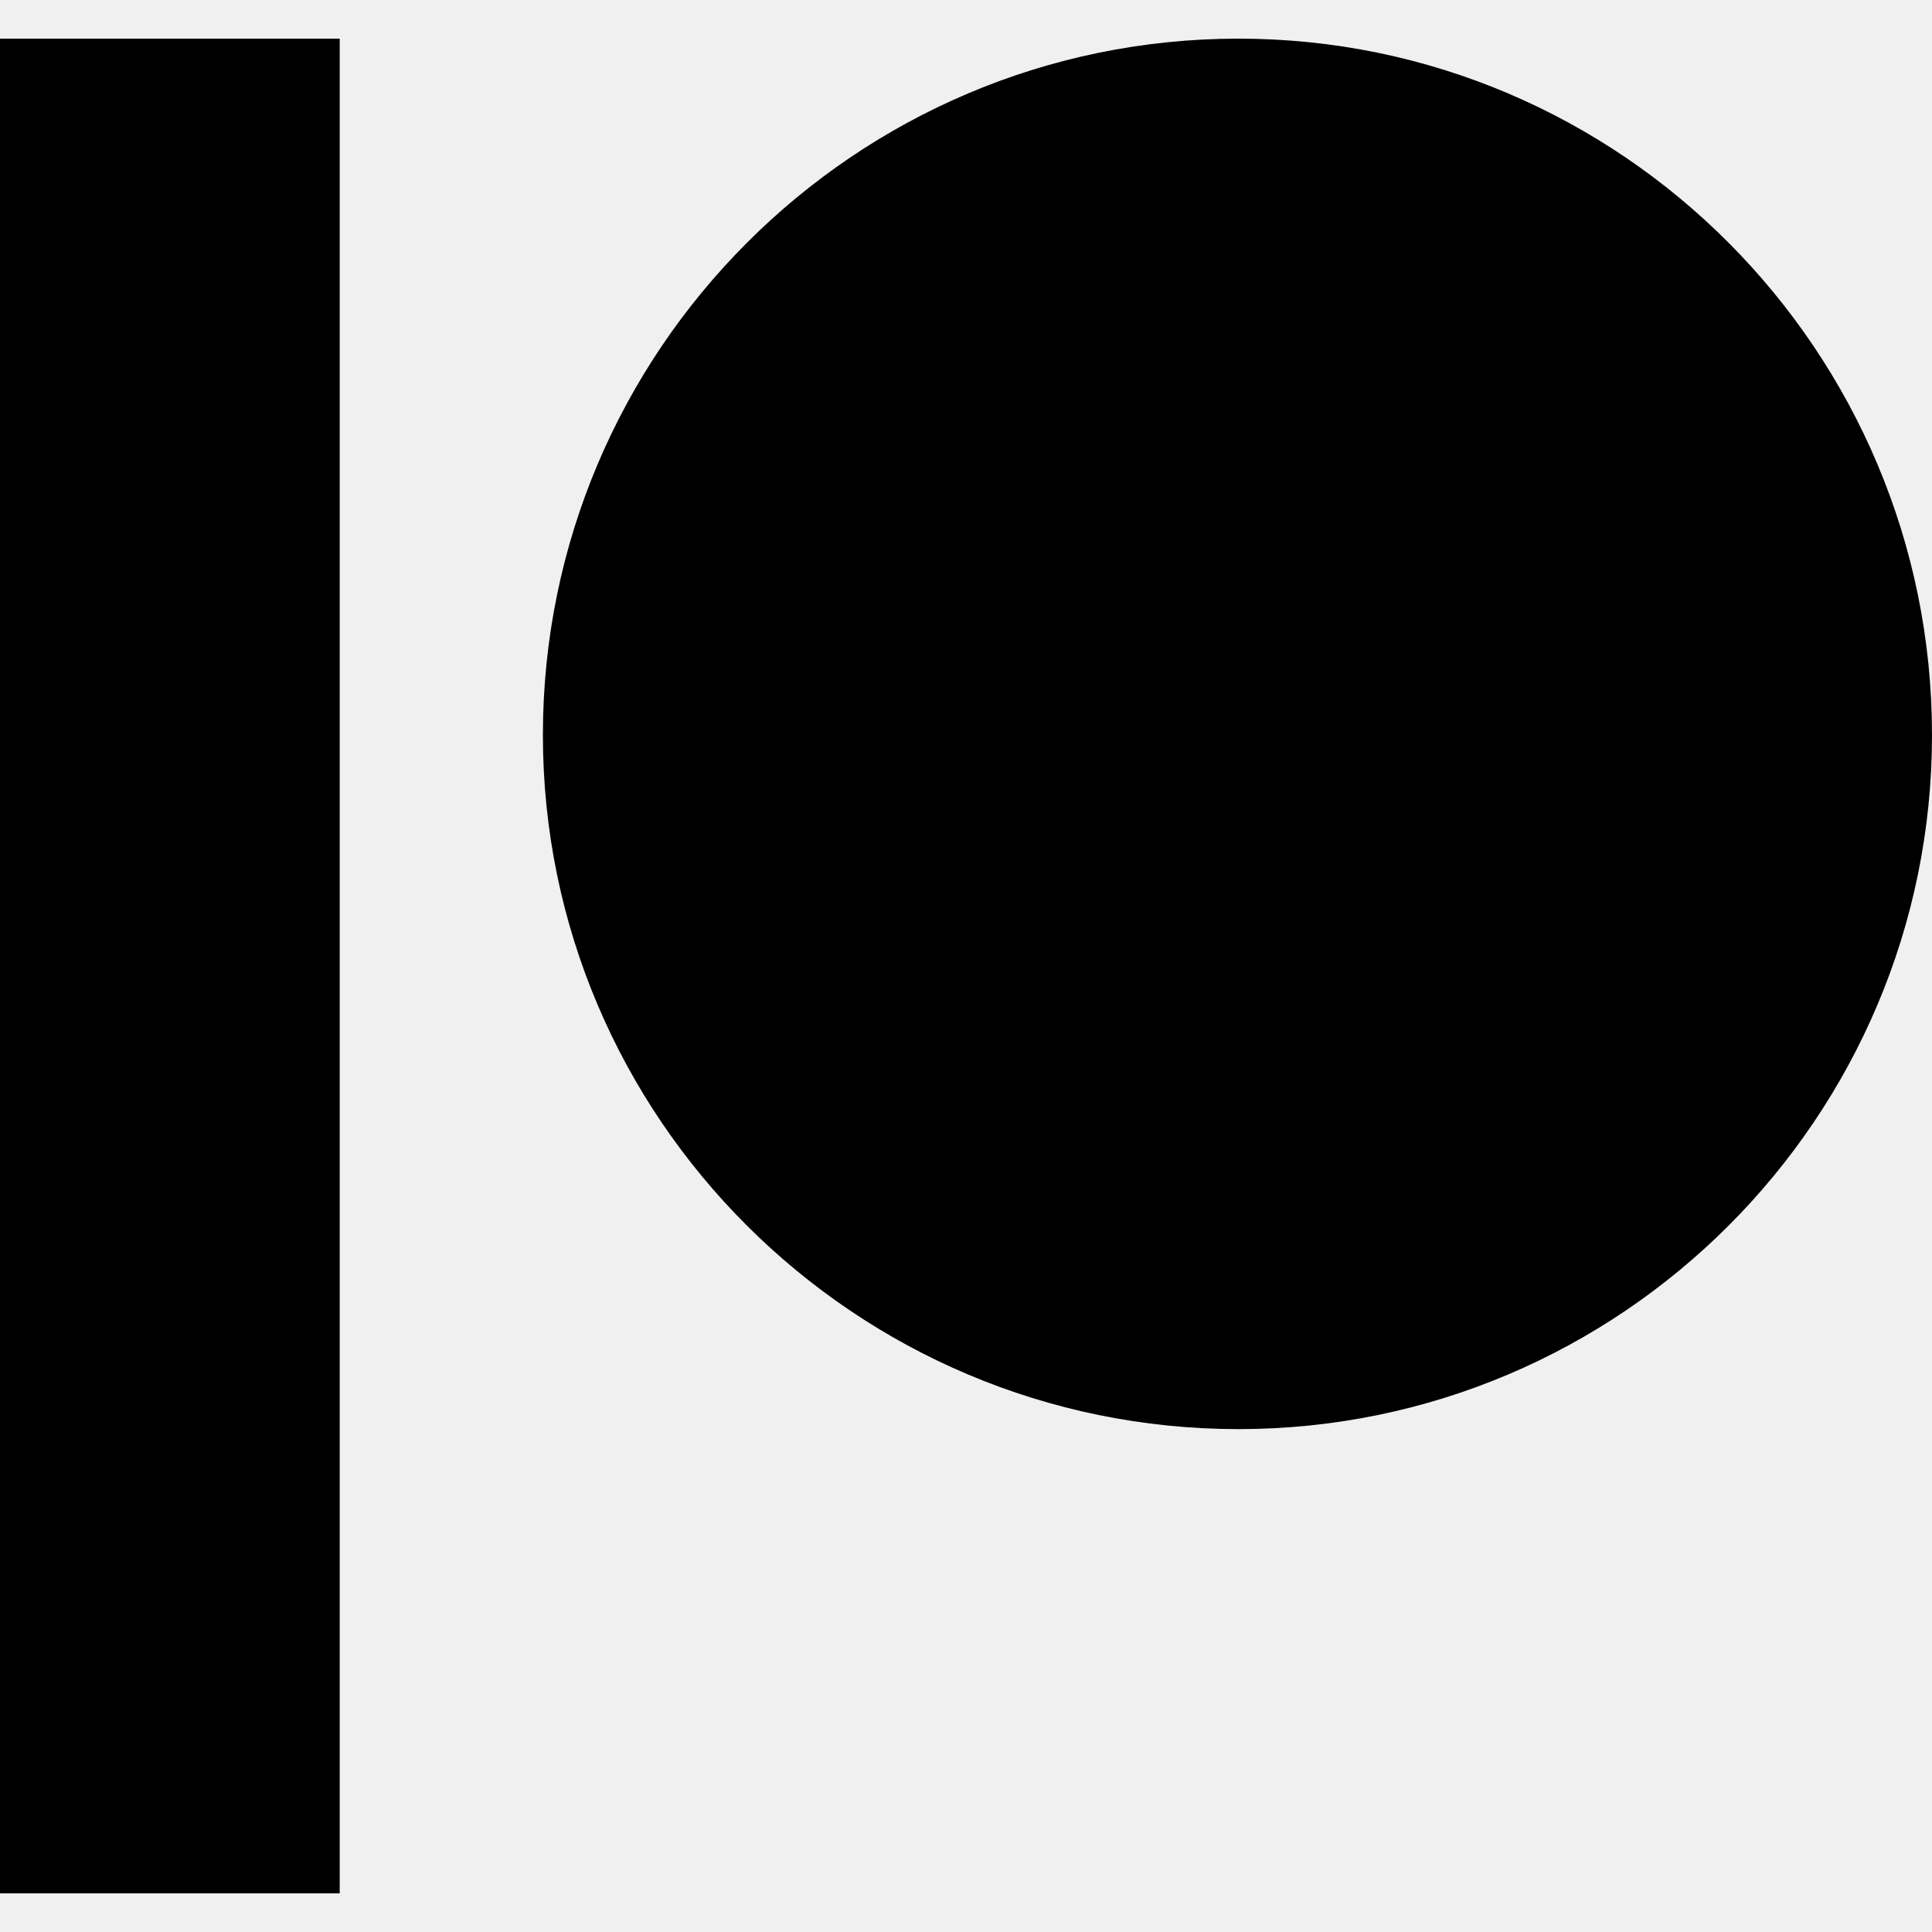
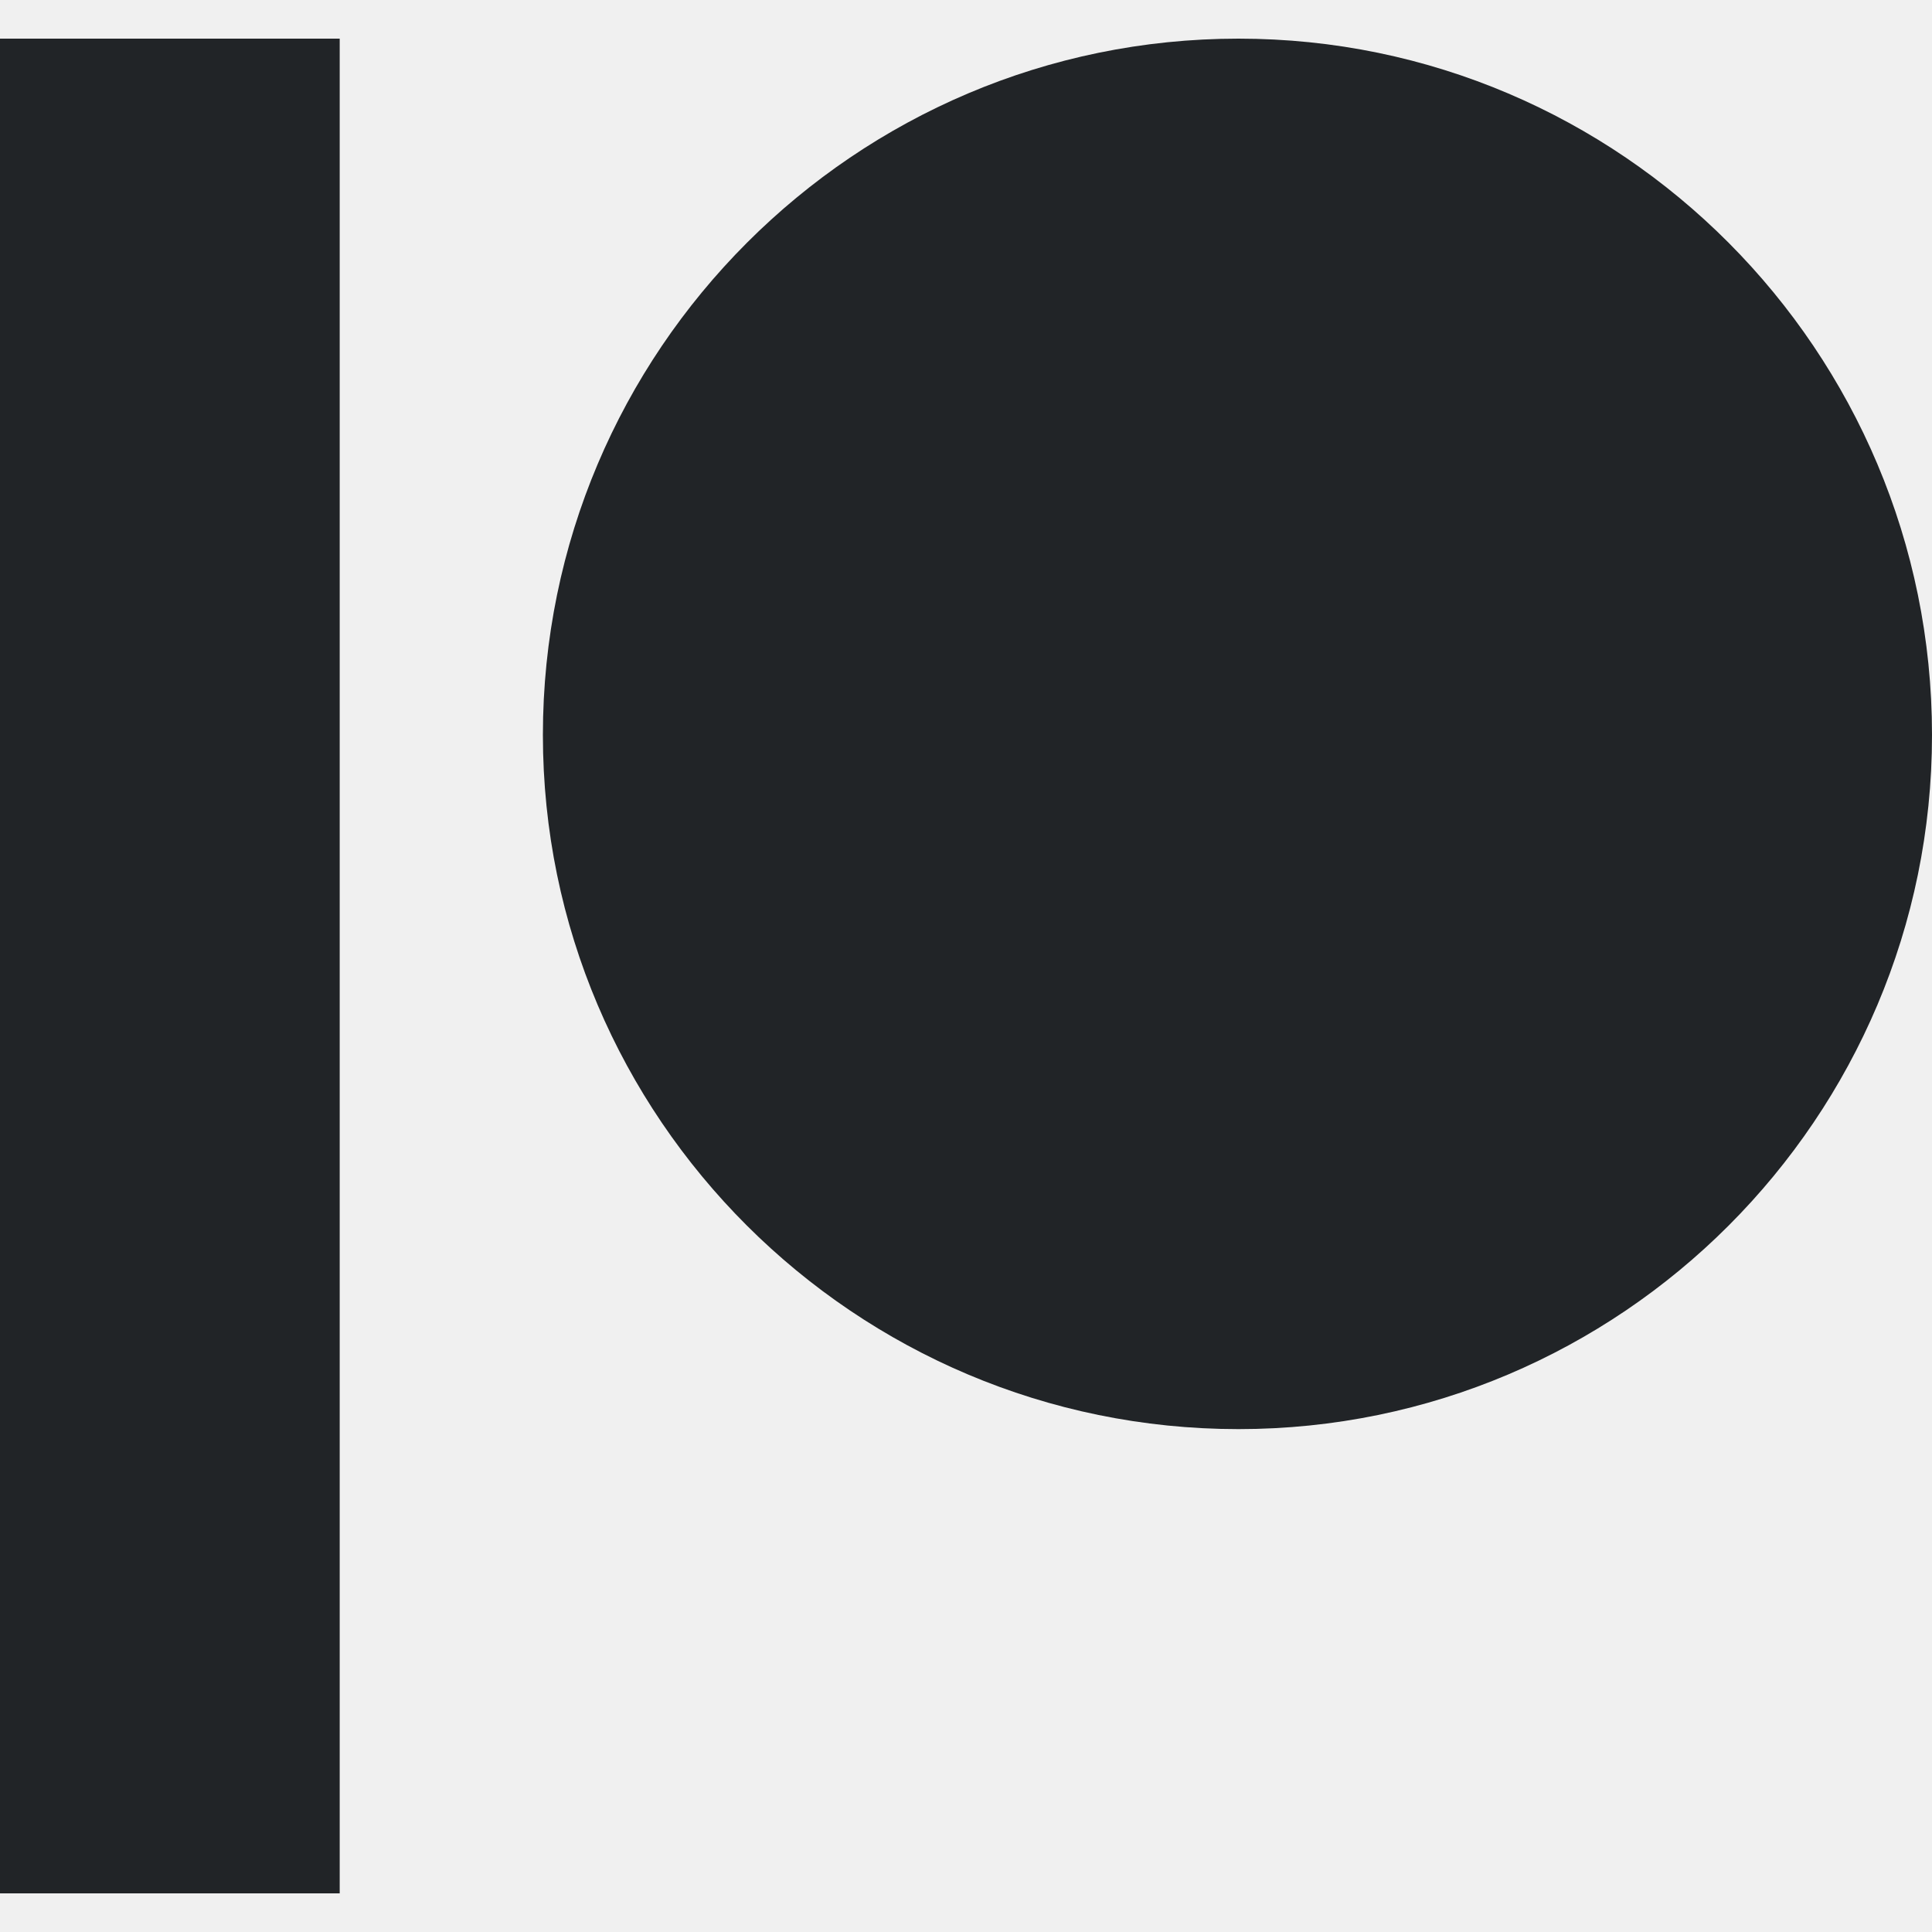
<svg xmlns="http://www.w3.org/2000/svg" width="24" height="24" viewBox="0 0 24 24" fill="none">
  <g clip-path="url(#clip0_1_4)">
-     <path d="M0 0.48V23.52H4.22V0.48H0ZM15.385 0.48C10.621 0.48 6.744 4.36 6.744 9.13C6.744 13.885 10.621 17.753 15.385 17.753C20.135 17.753 24 13.885 24 9.13C24 4.36 20.136 0.48 15.385 0.48Z" fill="black" />
+     <path d="M0 0.48V23.52H4.22V0.48H0ZM15.385 0.48C10.621 0.48 6.744 4.36 6.744 9.13C6.744 13.885 10.621 17.753 15.385 17.753C20.135 17.753 24 13.885 24 9.13C24 4.36 20.136 0.48 15.385 0.48Z" fill="#212427" />
  </g>
  <defs>
    <clipPath id="clip0_1_4">
      <rect width="24" height="24" fill="white" />
    </clipPath>
  </defs>
</svg>
